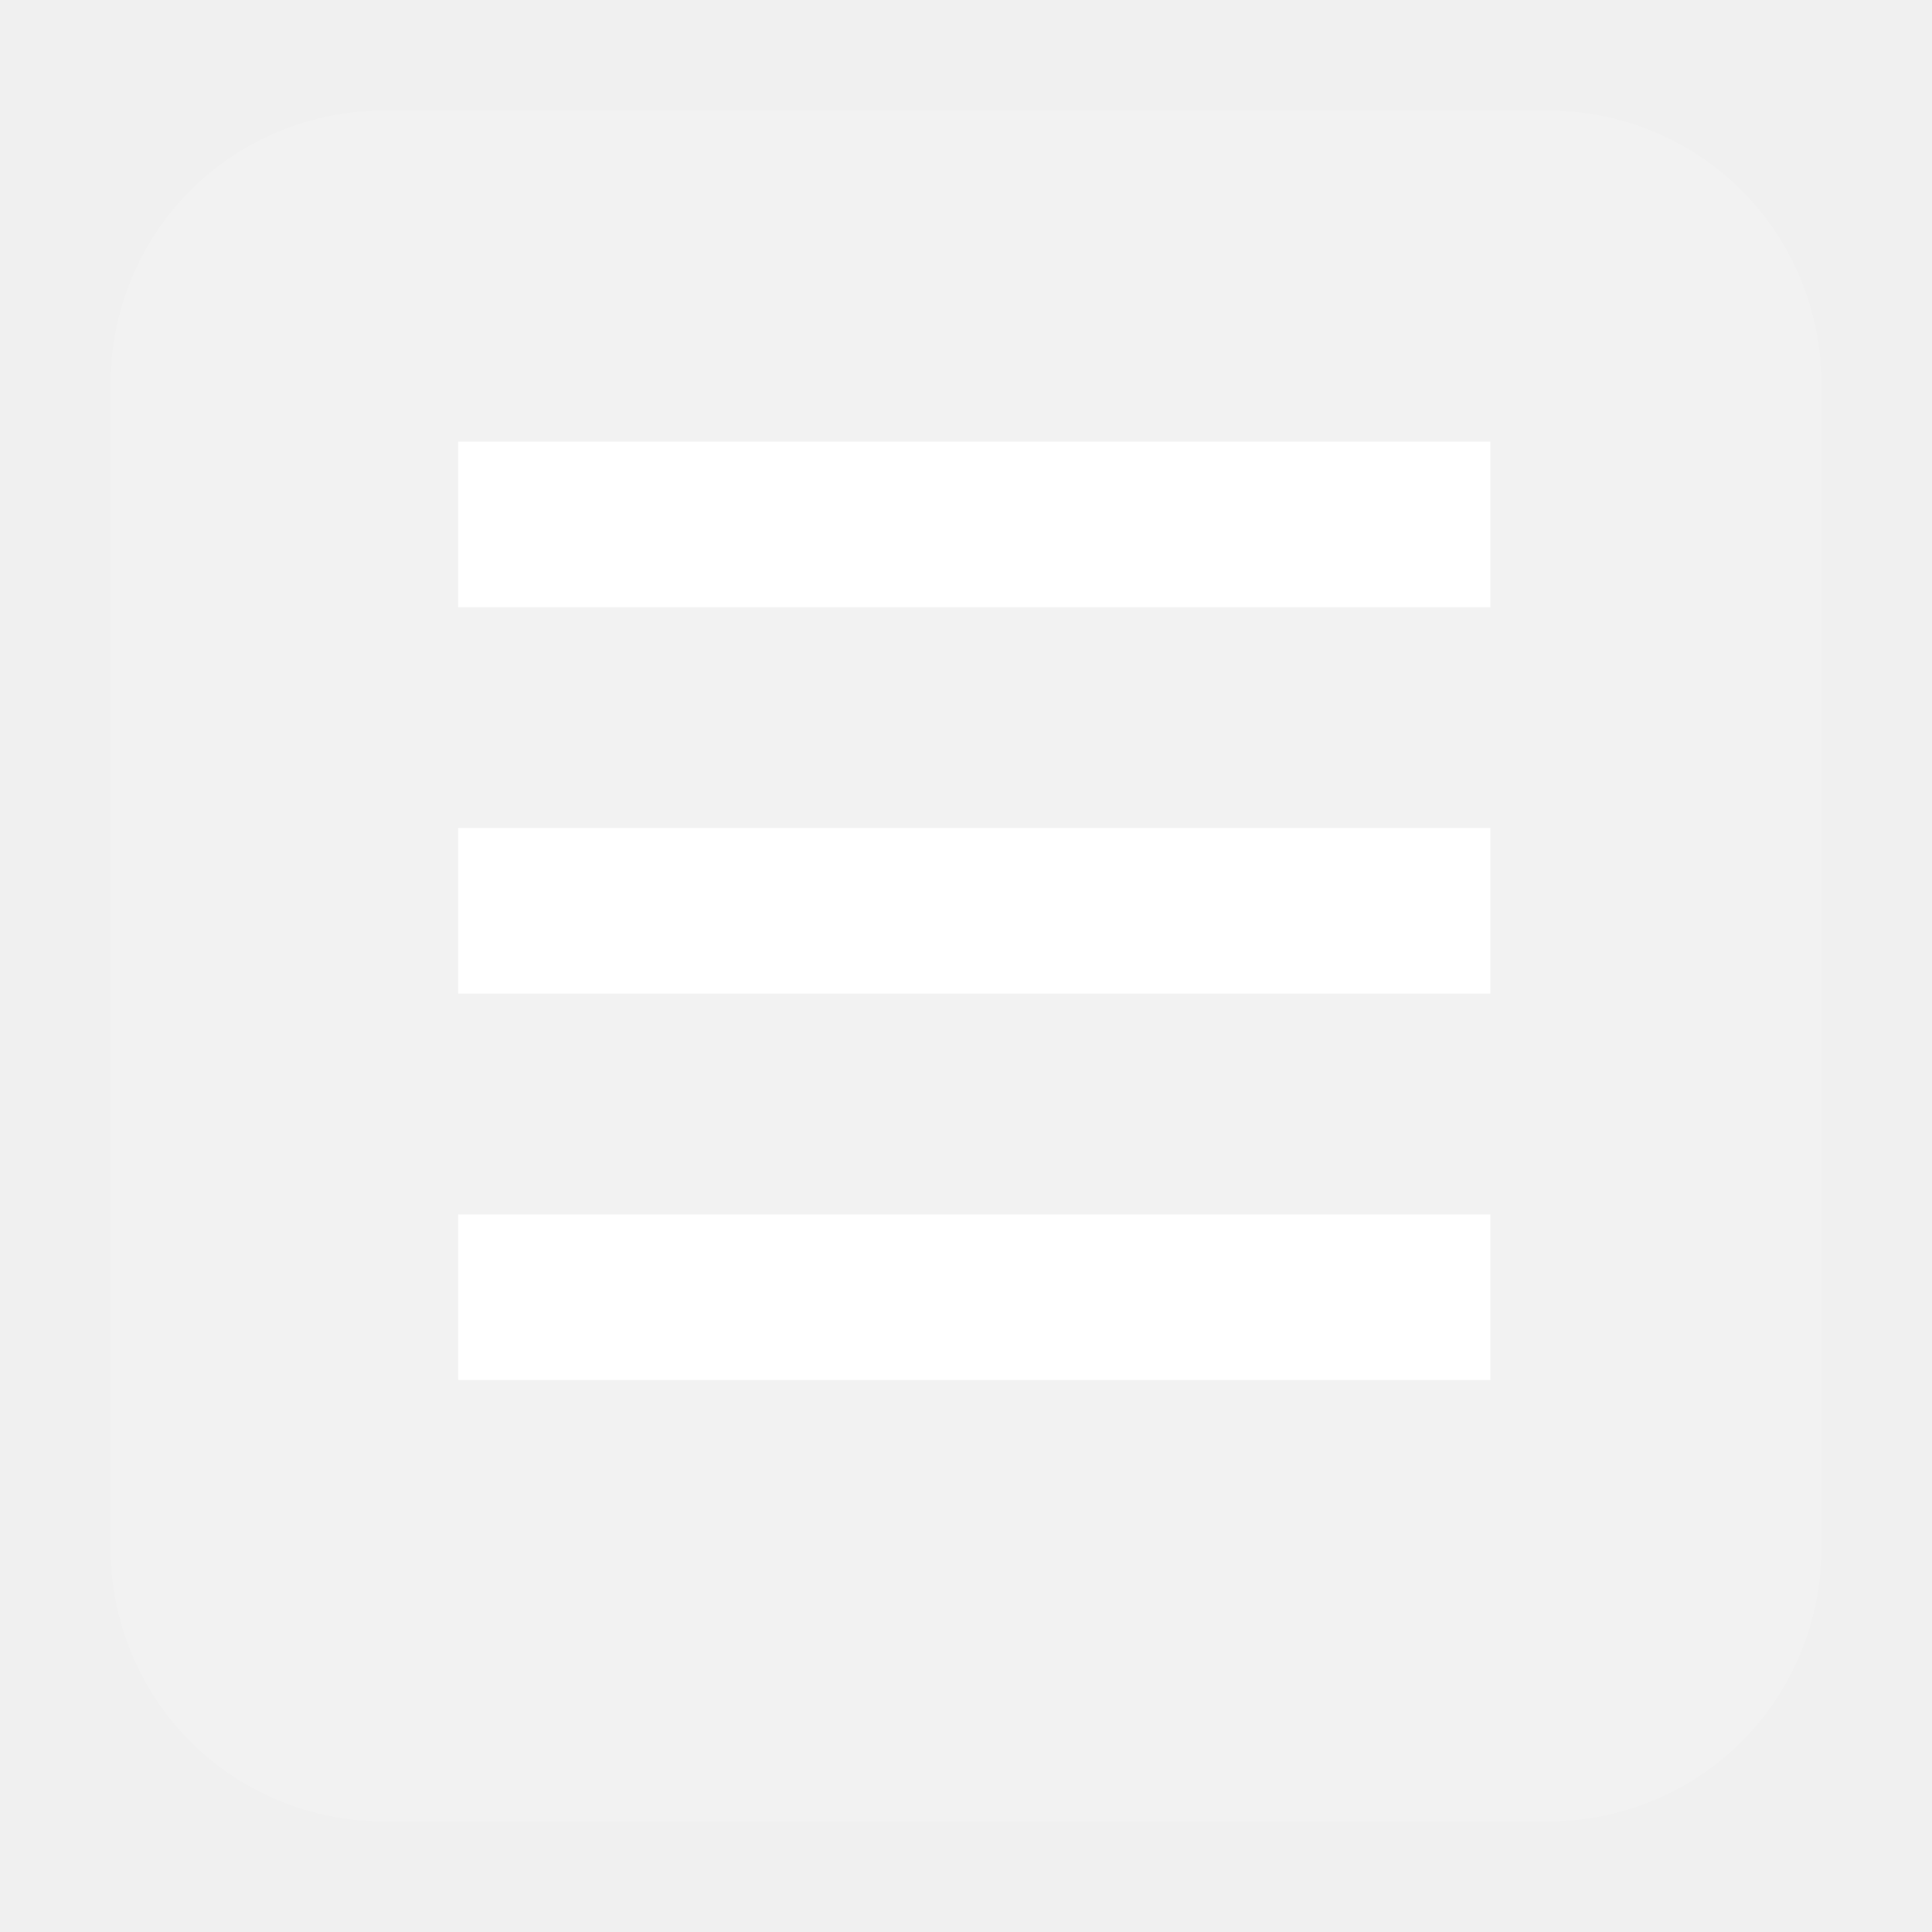
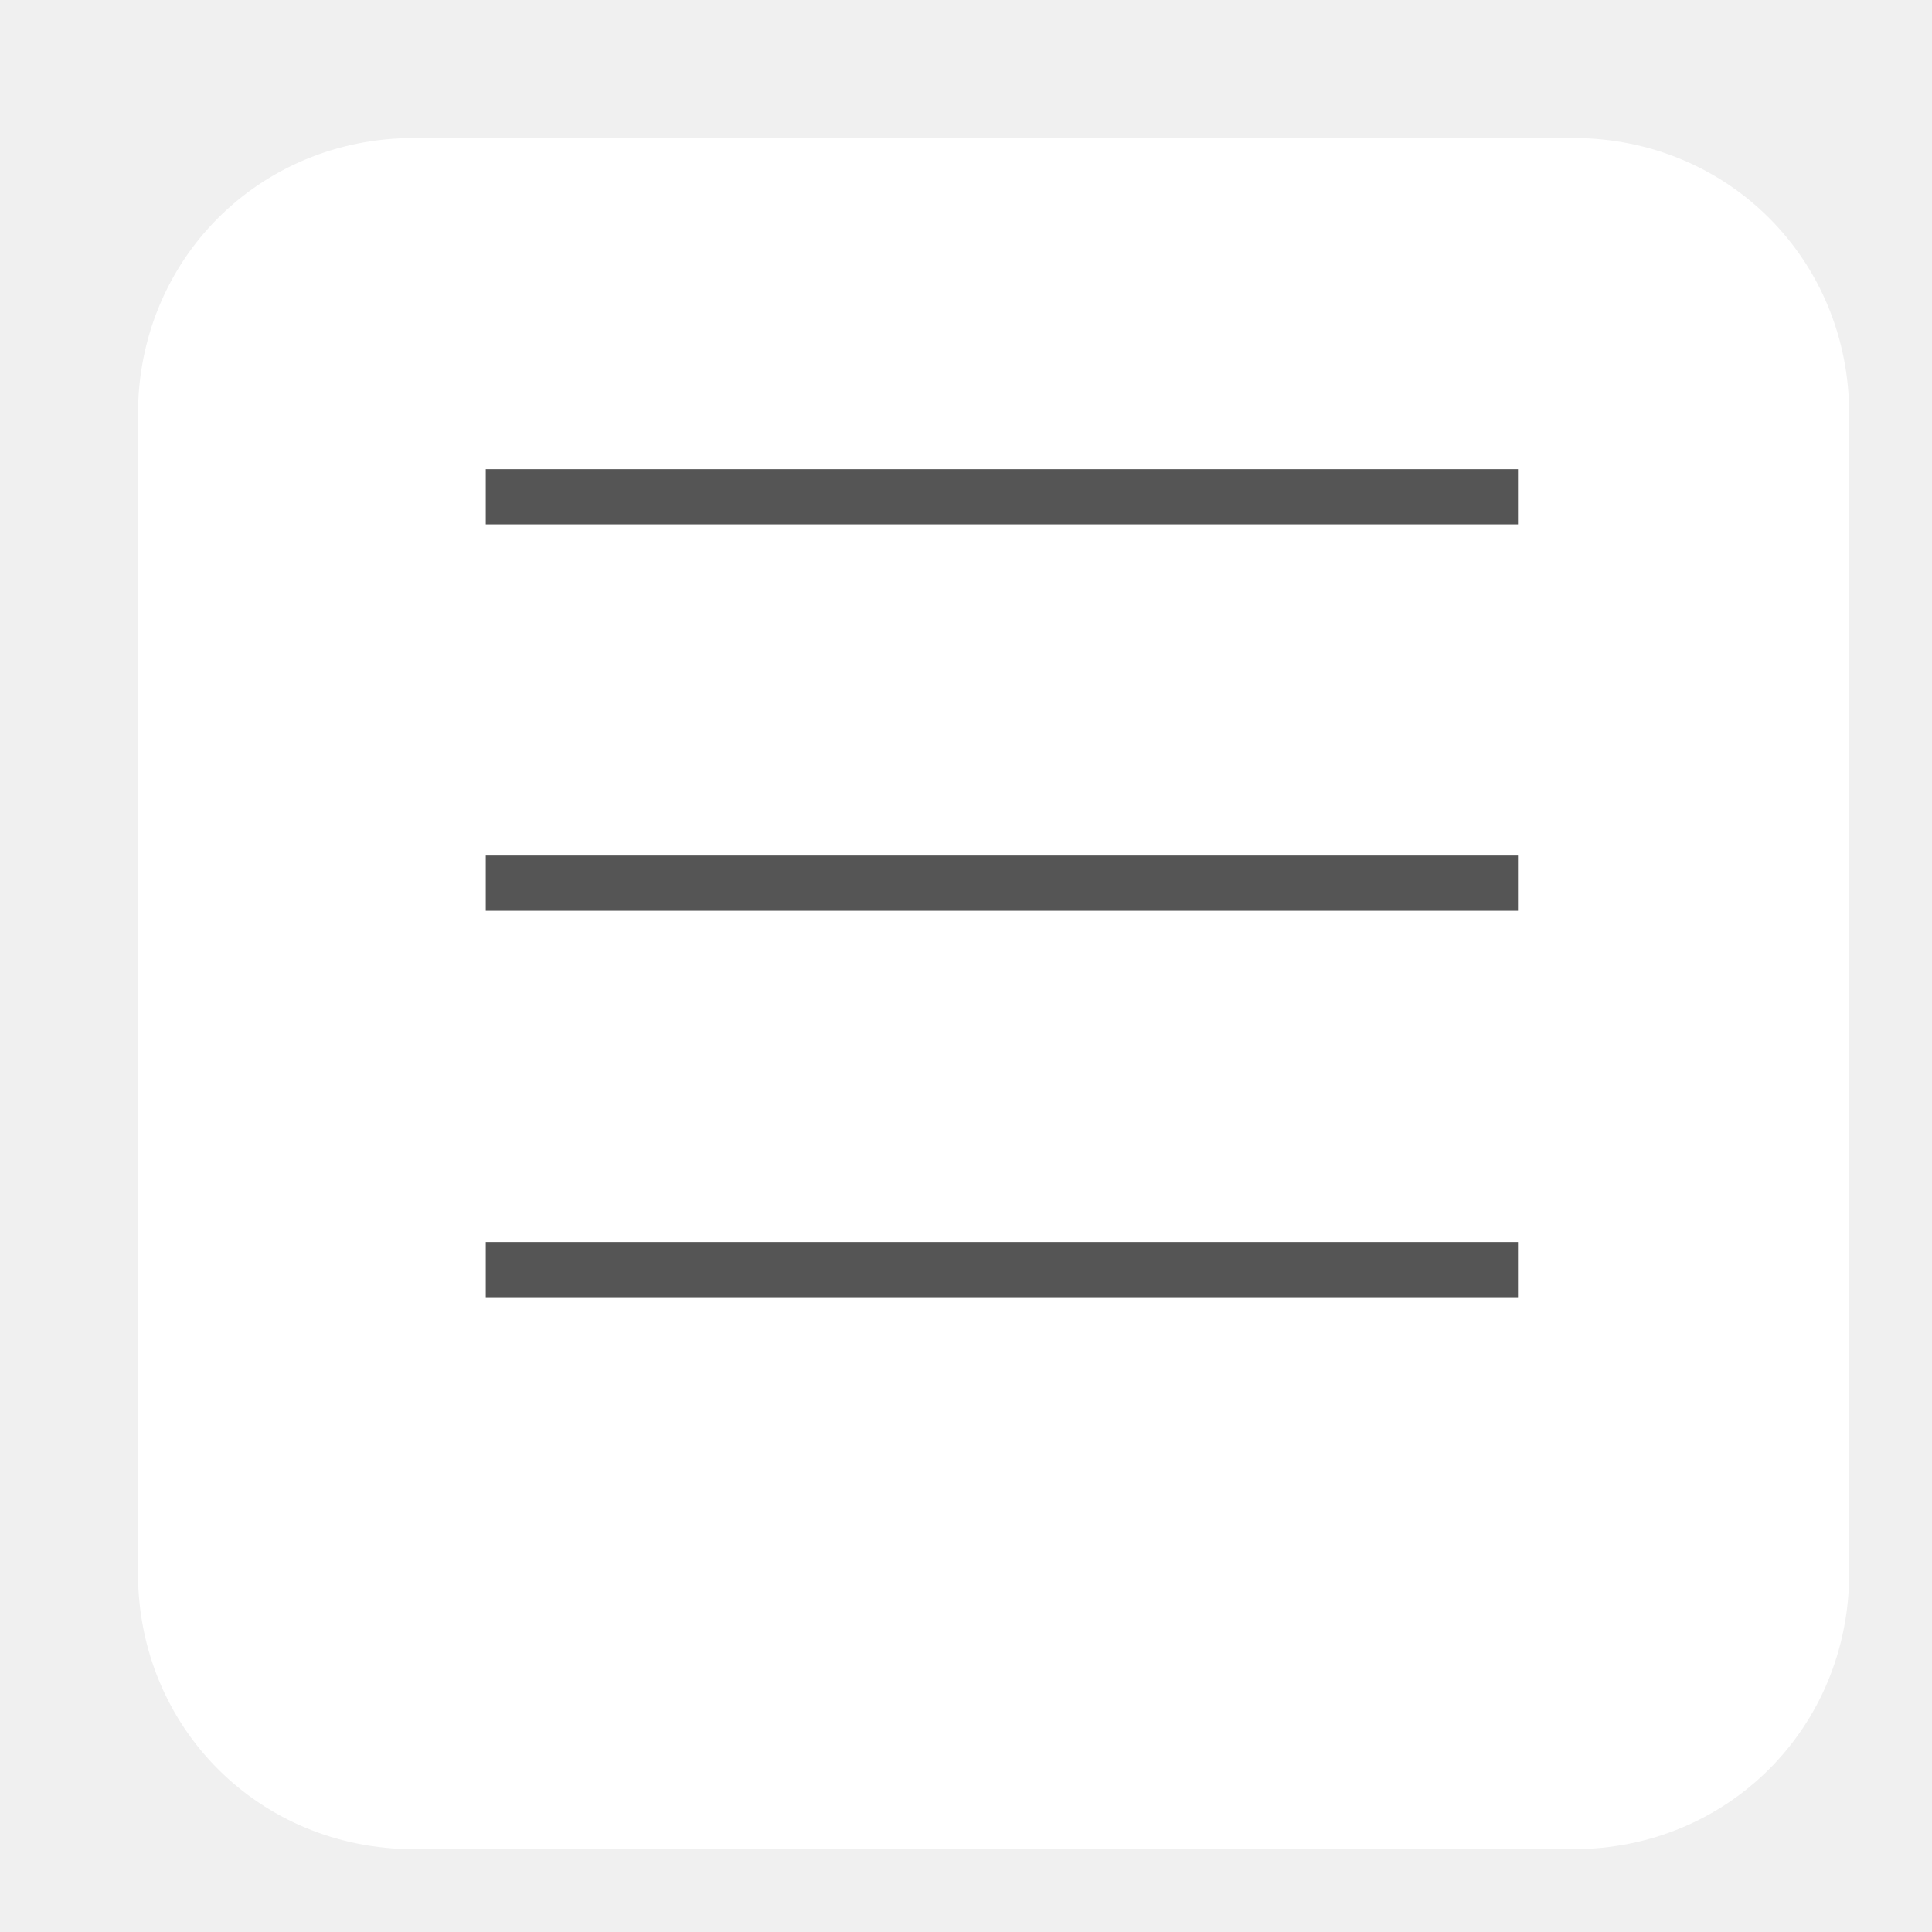
- <svg xmlns="http://www.w3.org/2000/svg" version="1.1" x="0px" y="0px" width="35px" height="35px" viewBox="0.5 0.5 35 35" overflow="visible" enable-background="new 0.5 0.5 35 35" xml:space="preserve">
+ <svg xmlns="http://www.w3.org/2000/svg" version="1.1" x="0px" y="0px" width="35px" height="35px" overflow="visible" xml:space="preserve">
  <defs>
</defs>
-   <rect x="0.5" y="0.5" display="none" stroke="#FFFFFF" stroke-miterlimit="10" width="35" height="35" />
-   <path opacity="0.15" fill-rule="evenodd" clip-rule="evenodd" fill="#FFFFFF" d="M7.5,2.5h21c2.8,0,5,2.2,5,5v21c0,2.8-2.2,5-5,5  h-21c-2.8,0-5-2.2-5-5v-21C2.5,4.7,4.7,2.5,7.5,2.5z" />
+   <rect x="0.5" y="0.5" display="none" stroke="#555555" stroke-miterlimit="10" width="35" height="35" />
+   <path fill-rule="evenodd" clip-rule="evenodd" fill="#ffffff" d="M7.5,2.5h21c2.8,0,5,2.2,5,5v21c0,2.8-2.2,5-5,5  h-21c-2.8,0-5-2.2-5-5v-21C2.5,4.7,4.7,2.5,7.5,2.5z" />
  <g id="Shape_2_2_">
    <g>
-       <rect x="8.8" y="8.5" fill-rule="evenodd" clip-rule="evenodd" fill="#FFFFFF" width="18.7" height="3" />
+       <rect x="8.8" y="8.5" fill-rule="evenodd" clip-rule="evenodd" fill="#555555" width="18.7" height="1" />
    </g>
  </g>
  <g id="Shape_2_copy_2_">
    <g>
-       <rect x="8.8" y="15.5" fill-rule="evenodd" clip-rule="evenodd" fill="#FFFFFF" width="18.7" height="3" />
+       <rect x="8.8" y="15.5" fill-rule="evenodd" clip-rule="evenodd" fill="#555555" width="18.7" height="1" />
    </g>
  </g>
  <g id="Shape_2_copy_2_2_">
    <g>
-       <rect x="8.8" y="22.5" fill="#FFFFFF" width="18.7" height="3" />
+       <rect x="8.8" y="22.5" fill="#555555" width="18.7" height="1" />
    </g>
  </g>
</svg>
